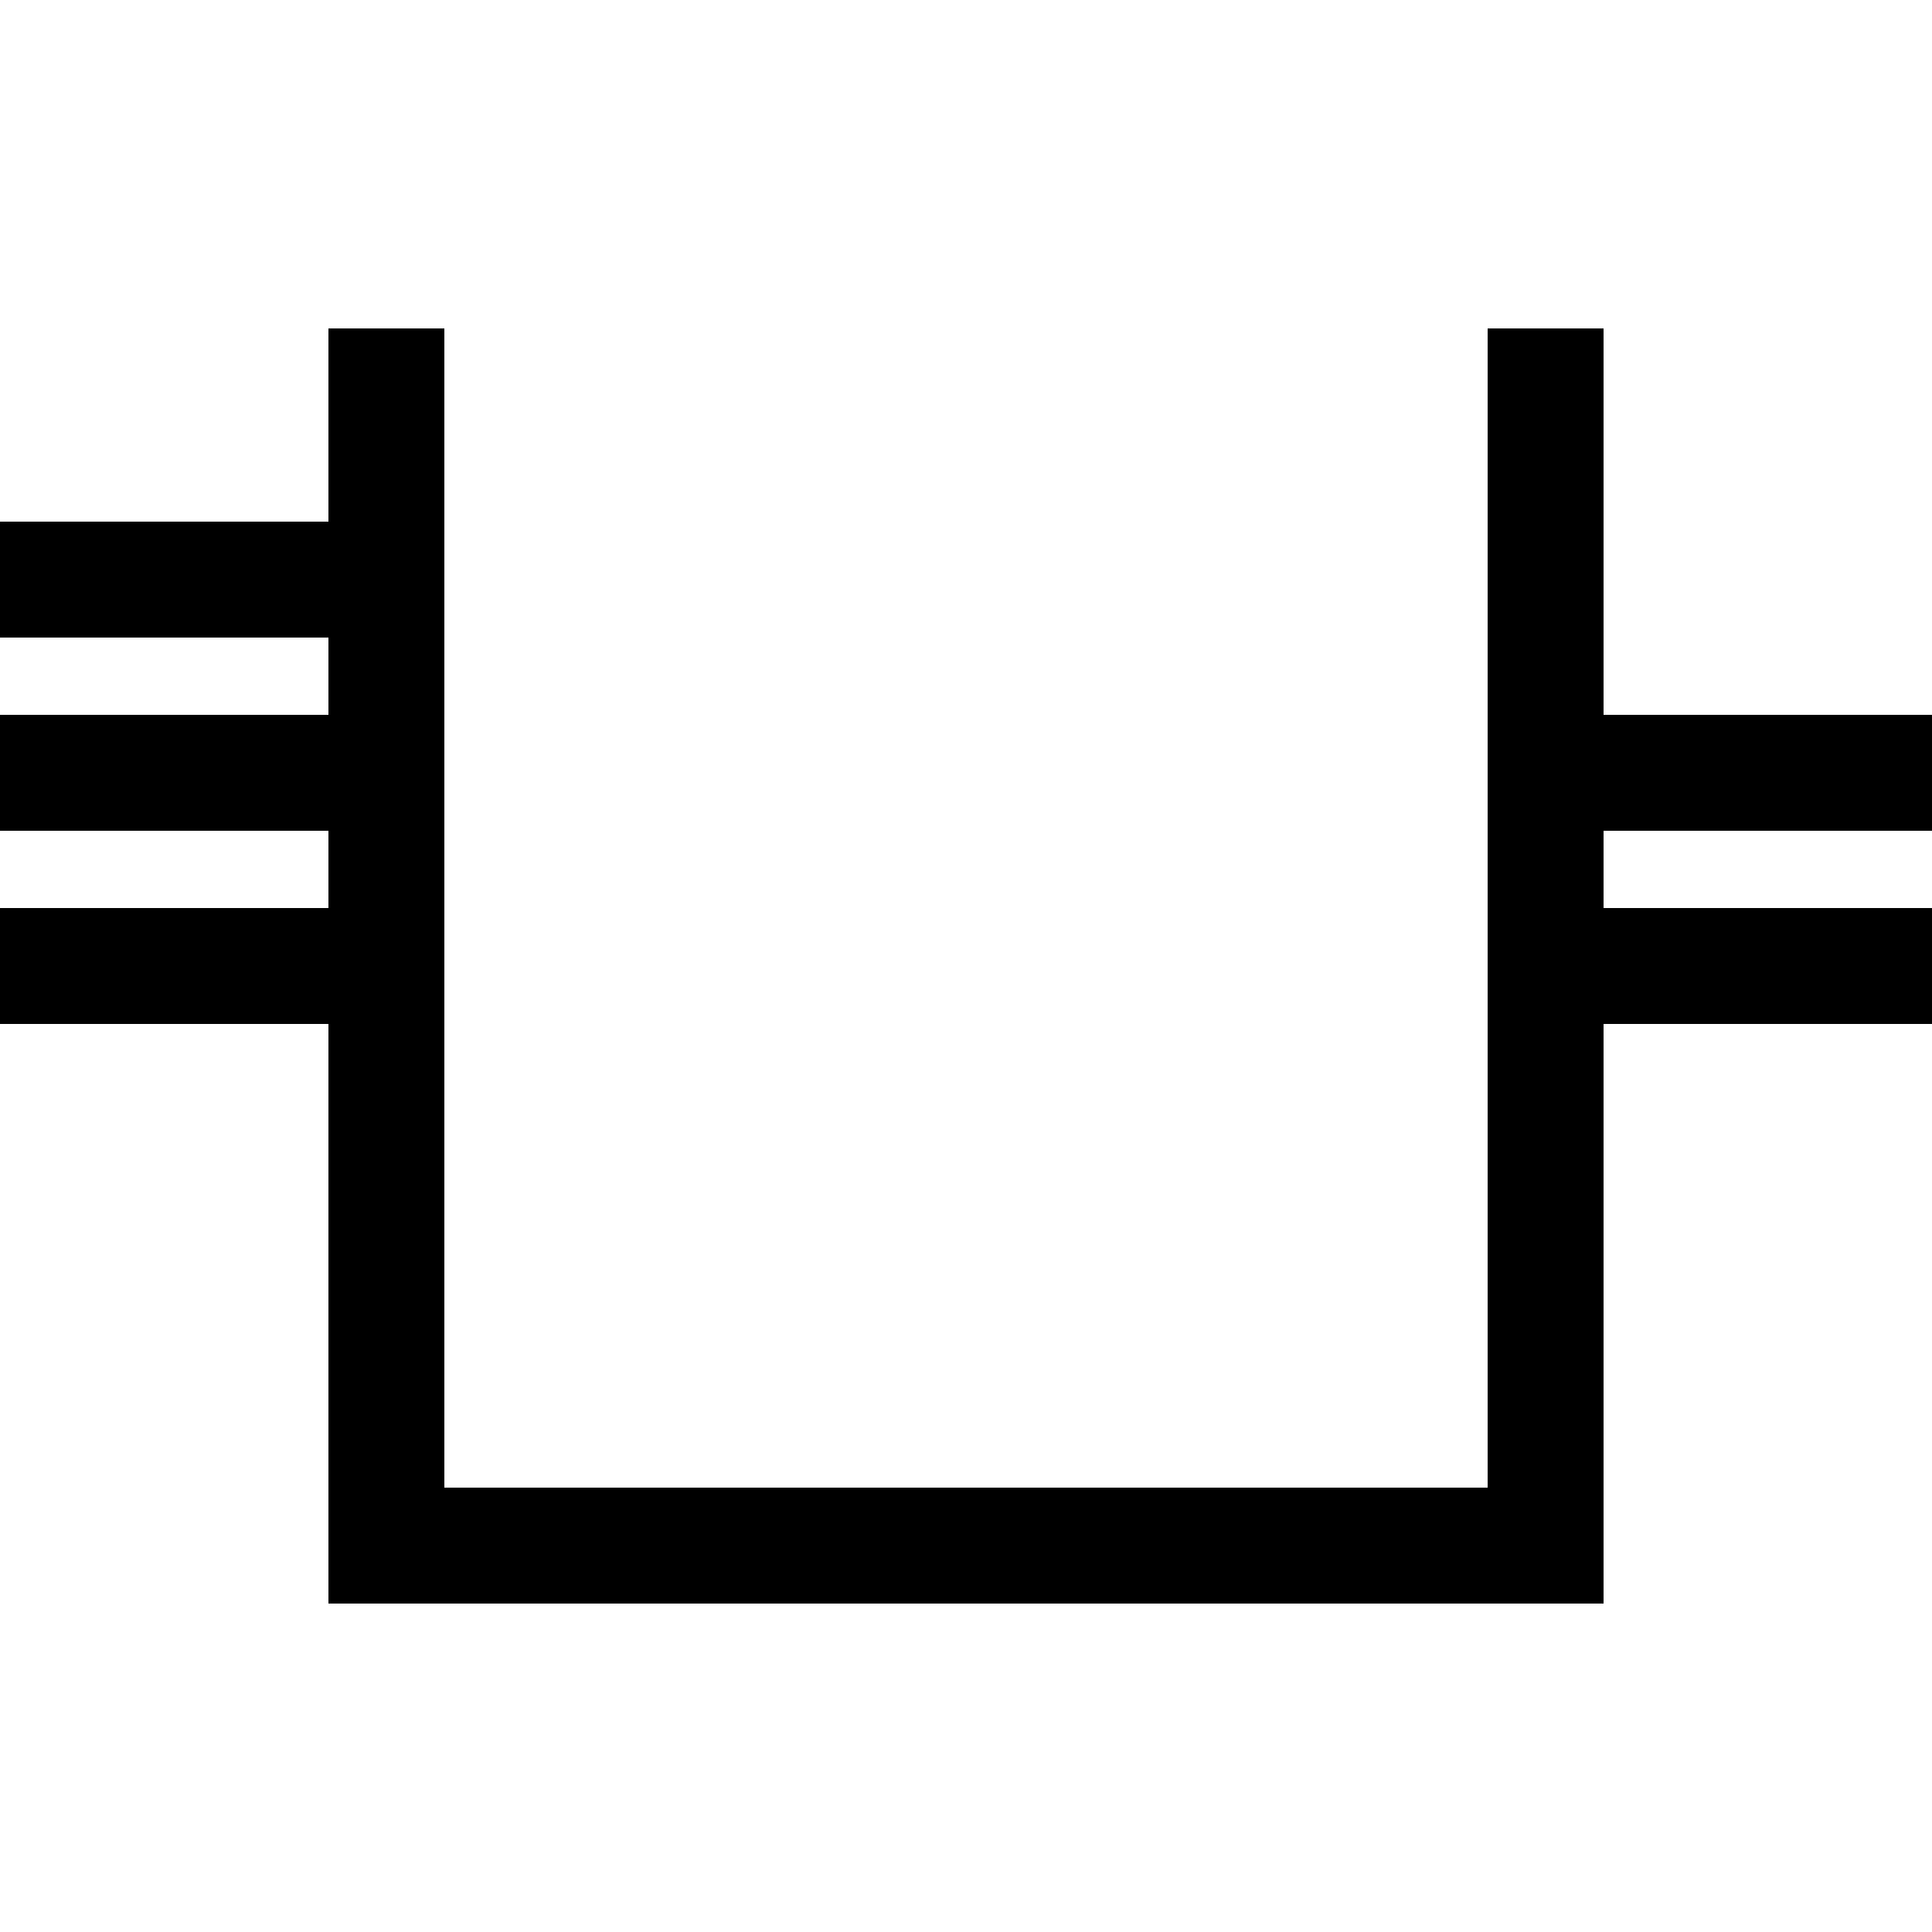
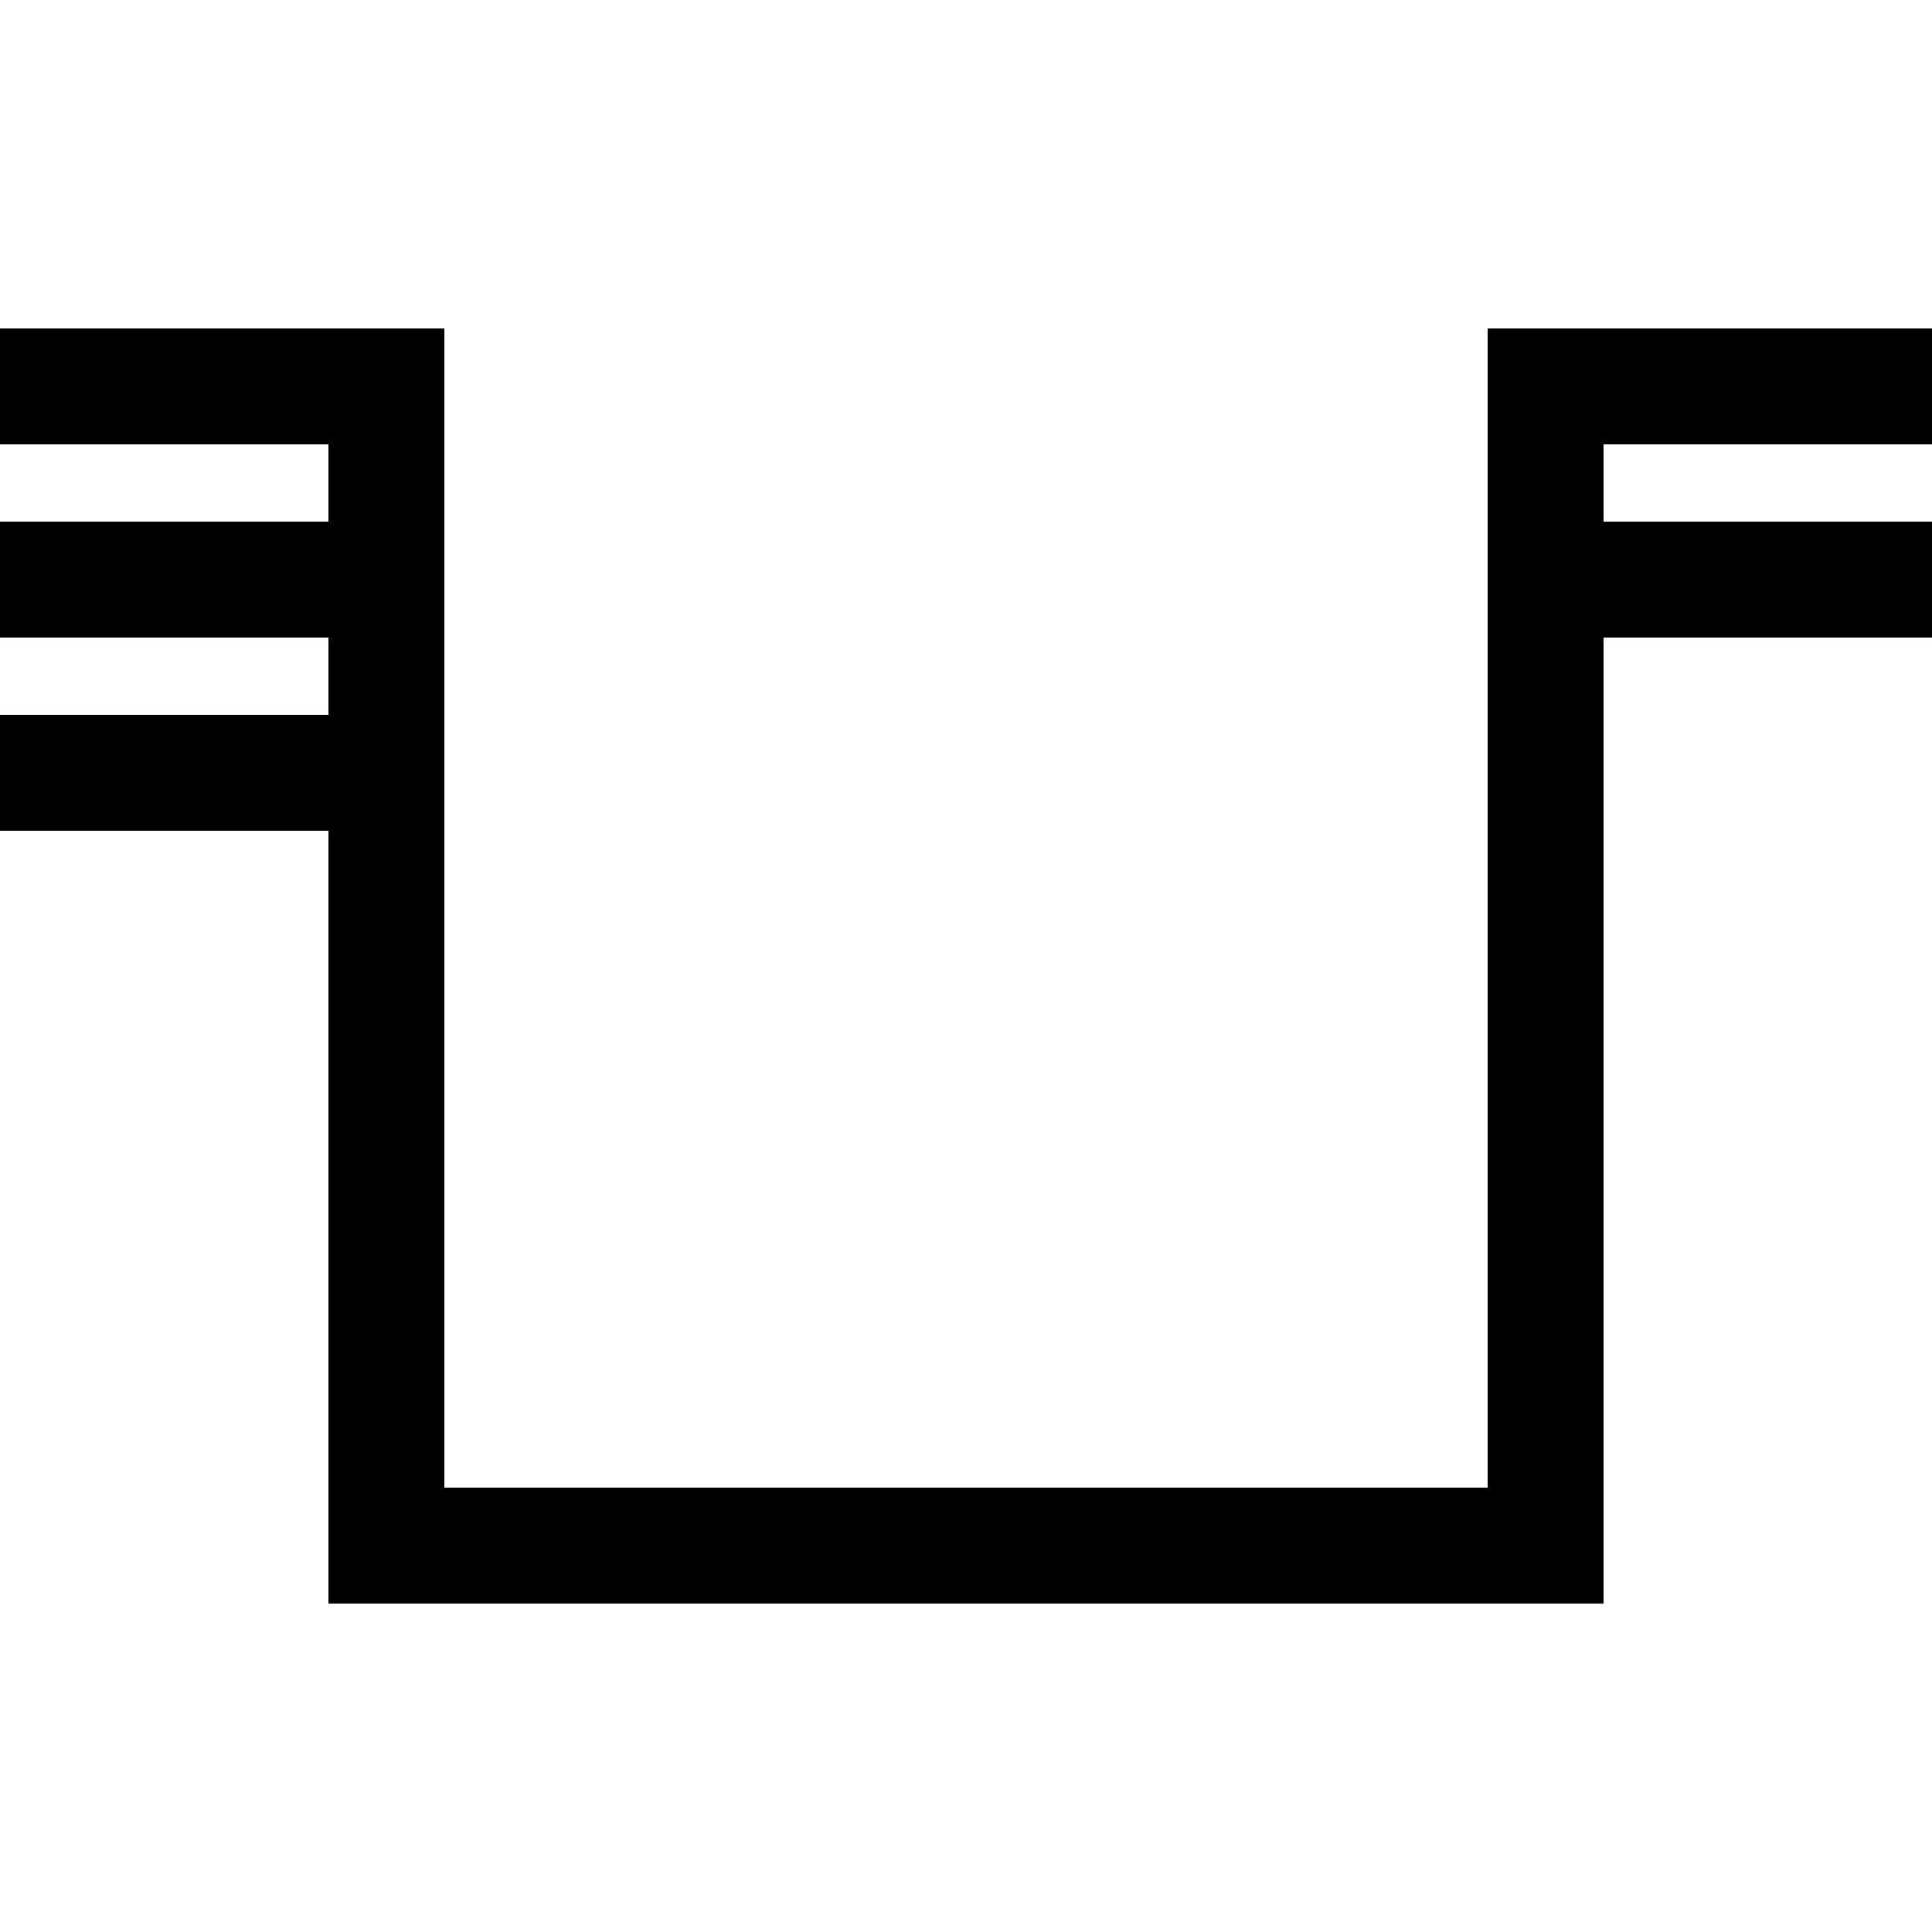
<svg xmlns="http://www.w3.org/2000/svg" viewBox="0 0 1000 1000">
  <g transform="rotate(180 500 500)">
    <rect width="1000" height="1000" fill="#fff" />
    <line x1="200" y1="200" x2="800" y2="200" stroke="#000" stroke-width="60" stroke-linecap="square" />
    <line x1="200" y1="200" x2="200" y2="800" stroke="#000" stroke-width="60" stroke-linecap="square" />
    <line x1="800" y1="200" x2="800" y2="800" stroke="#000" stroke-width="60" stroke-linecap="square" />
+     <line x1="200" y1="800" x2="0" y2="800" stroke="#000" stroke-width="60" stroke-linecap="square" />
+     <line x1="800" y1="800" x2="1000" y2="800" stroke="#000" stroke-width="60" stroke-linecap="square" />
+     <line x1="200" y1="700" x2="0" y2="700" stroke="#000" stroke-width="60" stroke-linecap="square" />
    <line x1="800" y1="700" x2="1000" y2="700" stroke="#000" stroke-width="60" stroke-linecap="square" />
-     <line x1="200" y1="600" x2="0" y2="600" stroke="#000" stroke-width="60" stroke-linecap="square" />
    <line x1="800" y1="600" x2="1000" y2="600" stroke="#000" stroke-width="60" stroke-linecap="square" />
-     <line x1="200" y1="500" x2="0" y2="500" stroke="#000" stroke-width="60" stroke-linecap="square" />
-     <line x1="800" y1="500" x2="1000" y2="500" stroke="#000" stroke-width="60" stroke-linecap="square" />
  </g>
</svg>
